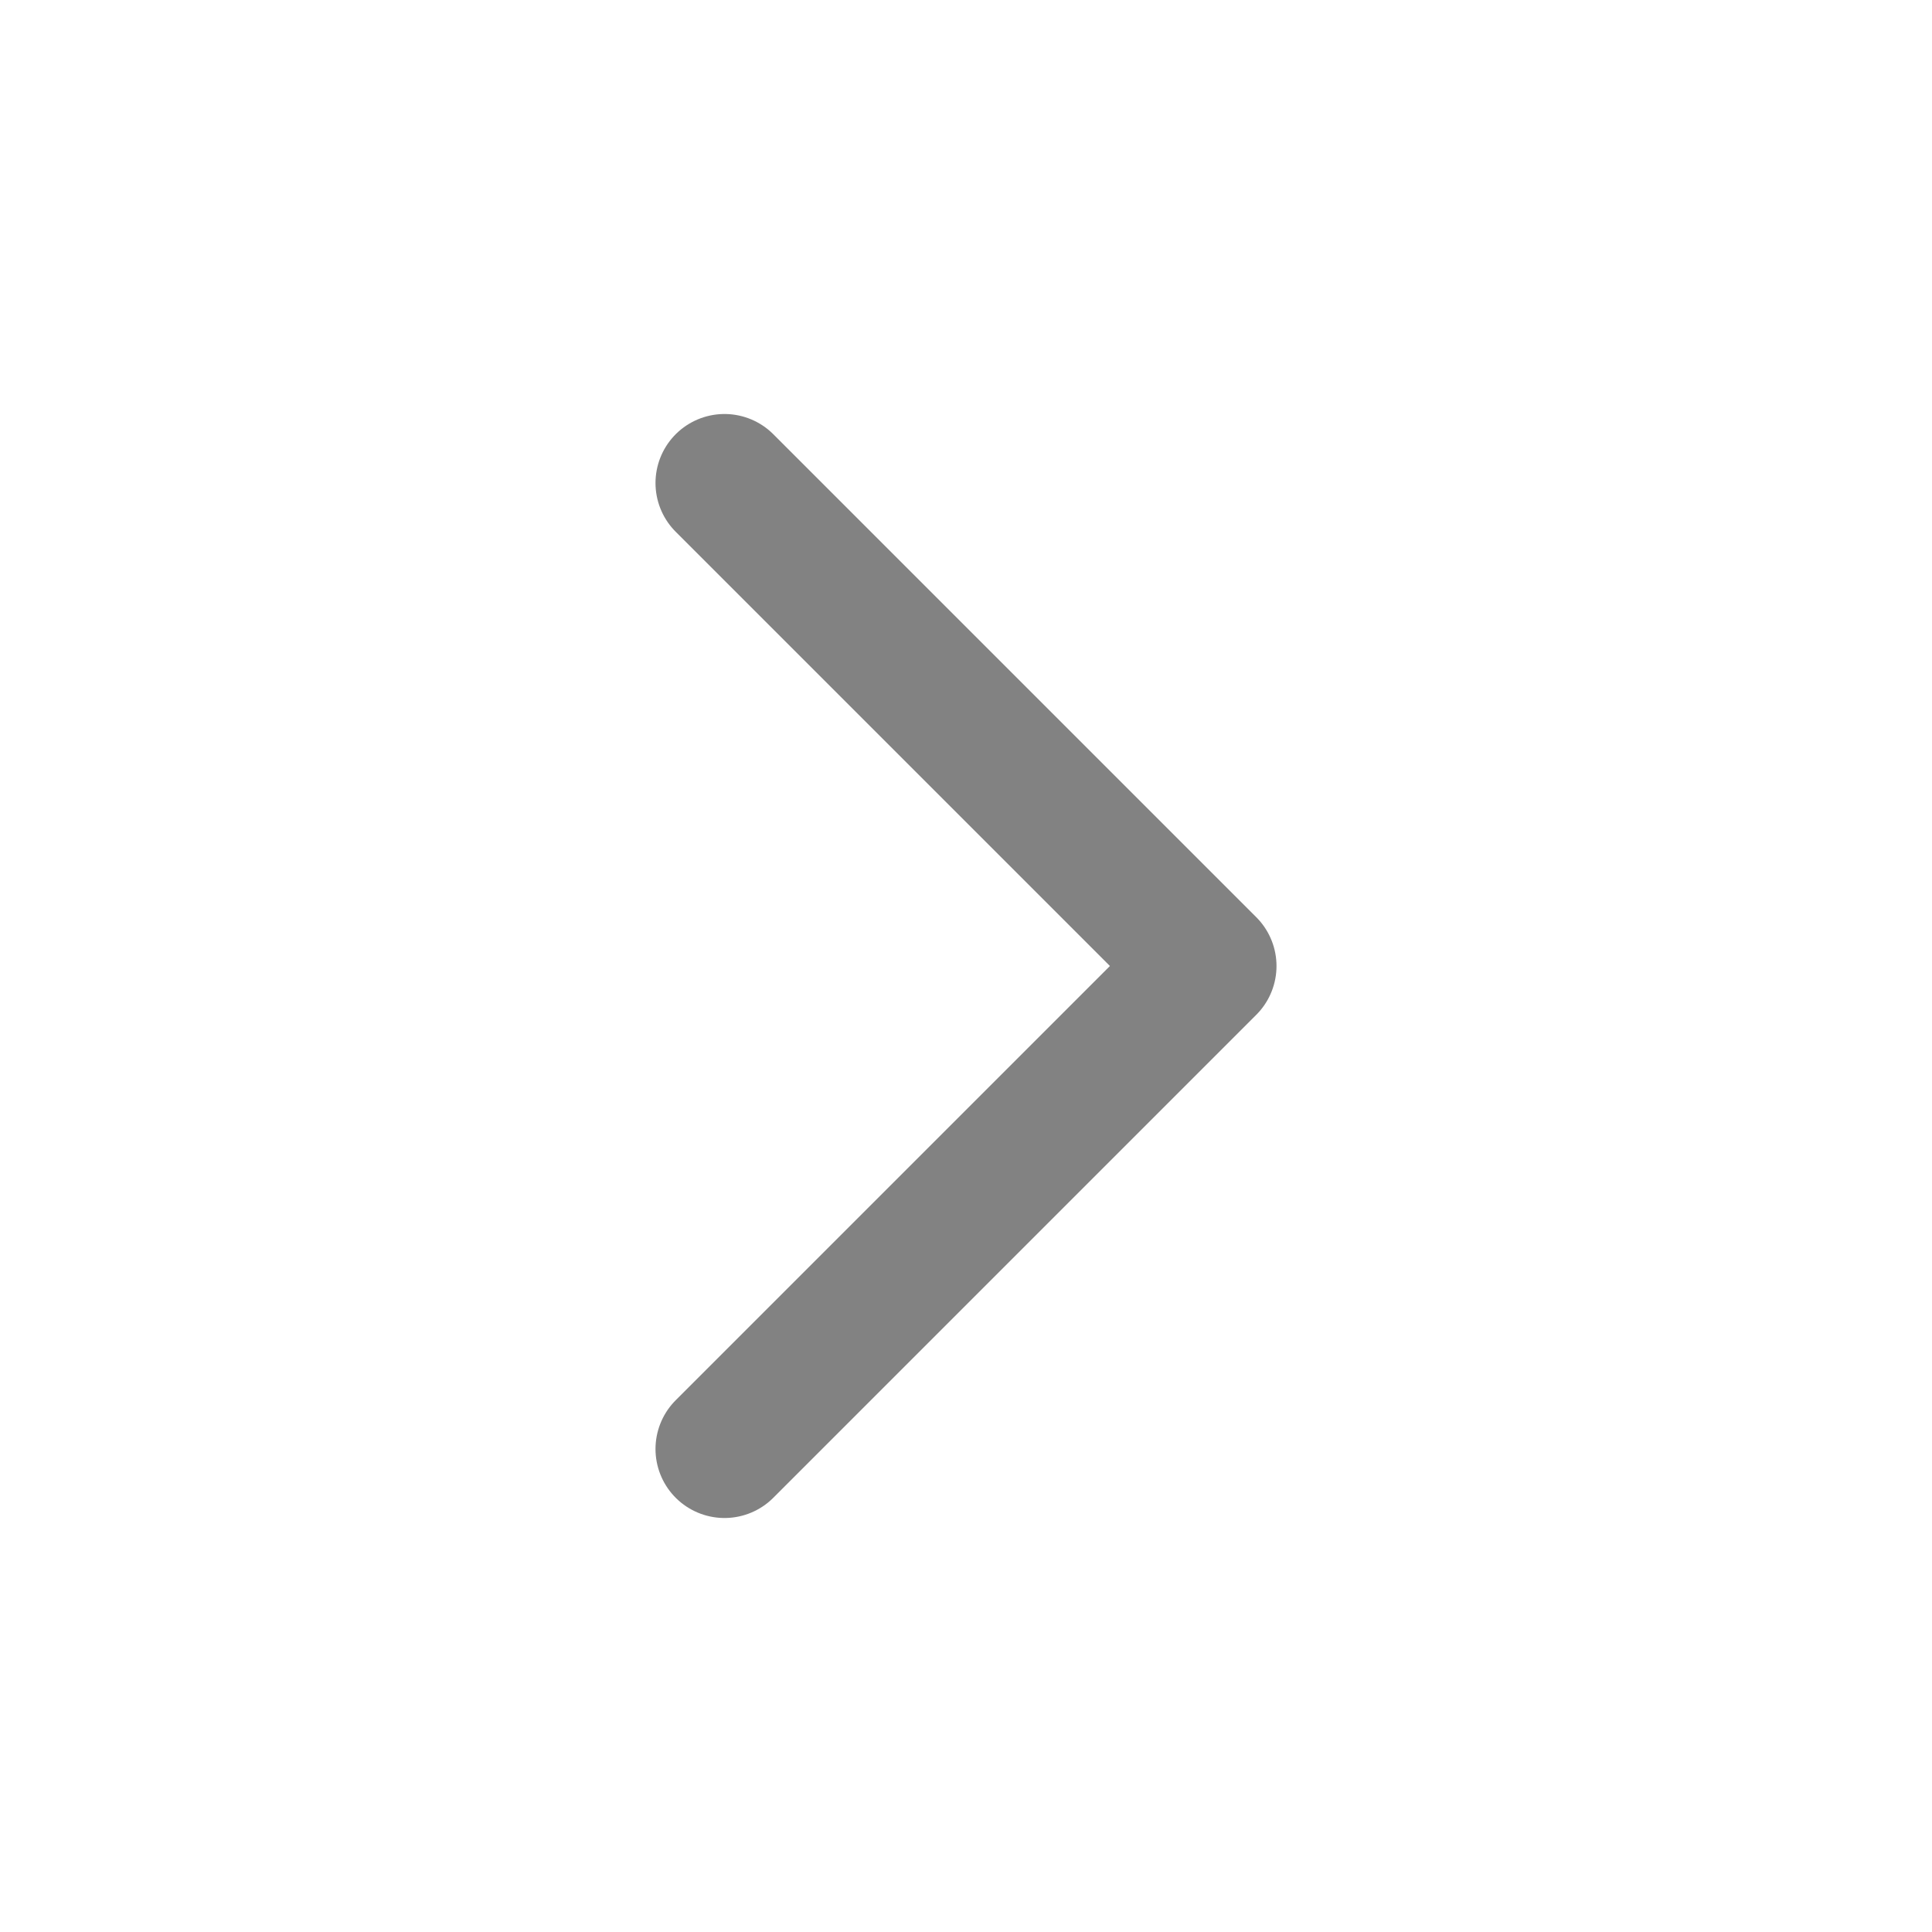
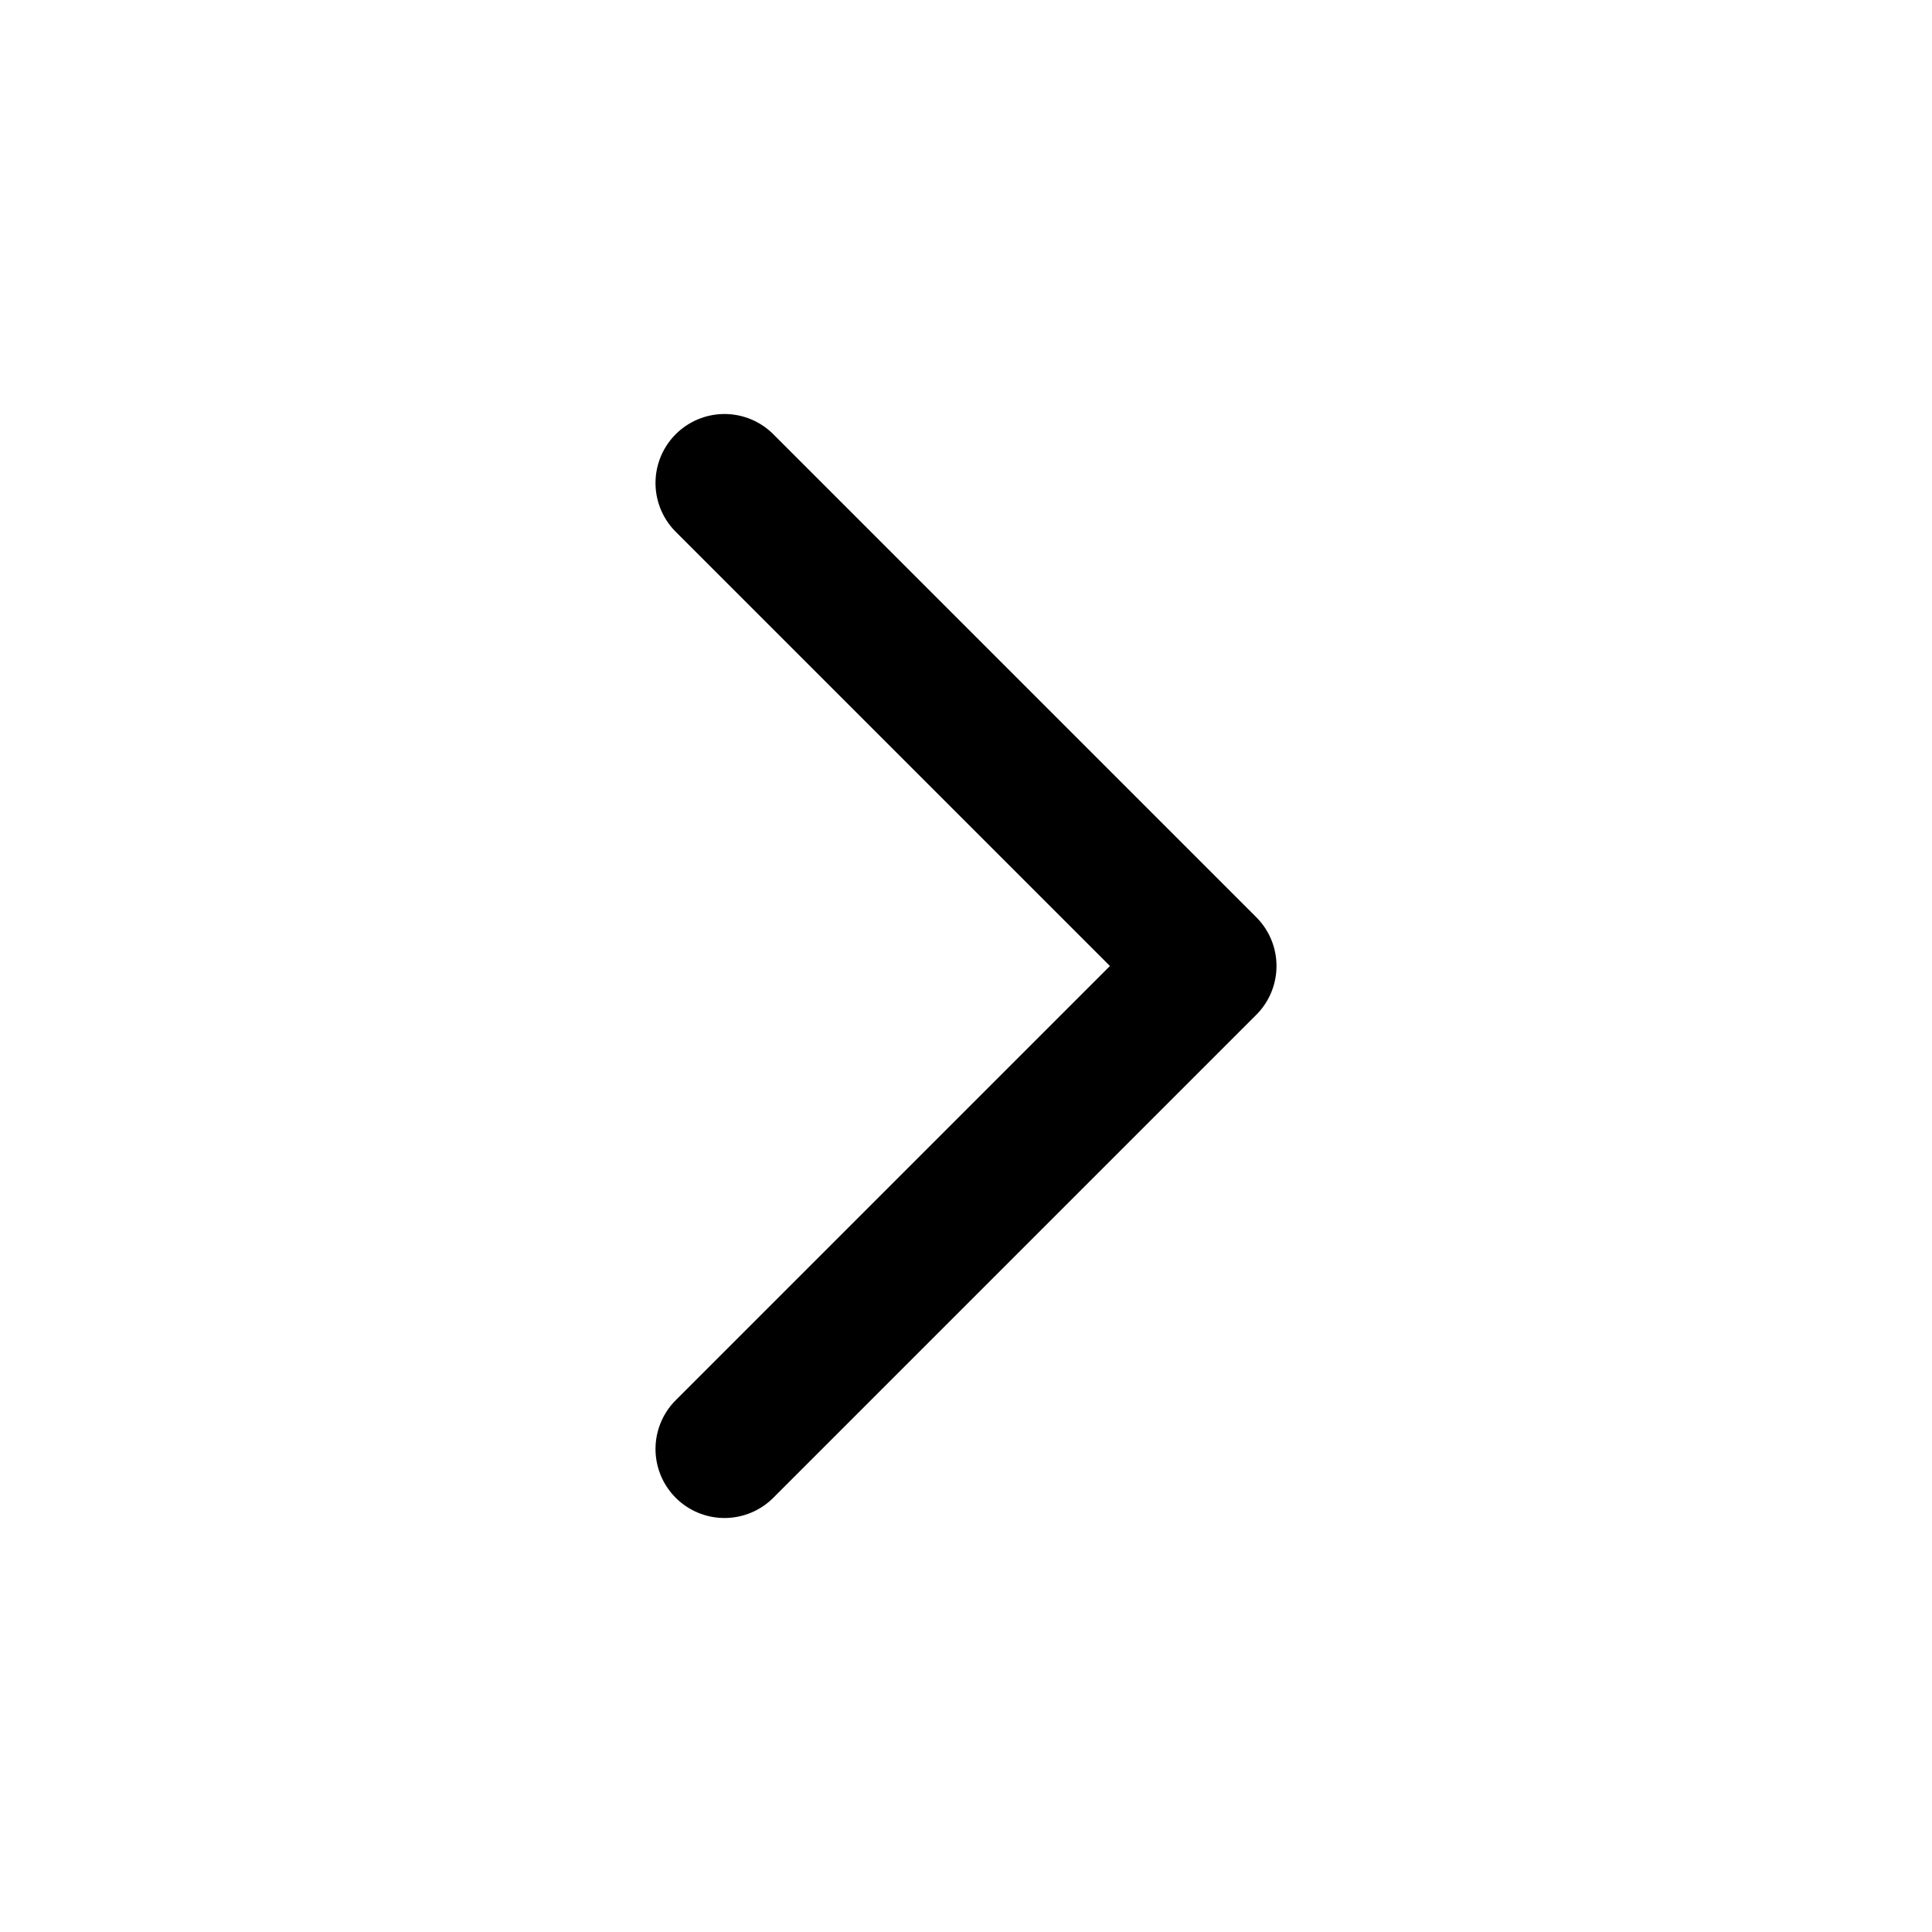
<svg xmlns="http://www.w3.org/2000/svg" width="14" height="14" viewBox="0 0 14 14" fill="none">
  <g id="chevron-right">
-     <path id="Vector" d="M5.25 10.5L8.75 7L5.25 3.5" stroke="#828282" stroke-linecap="round" stroke-linejoin="round" />
+     <path id="Vector" d="M5.25 10.5L8.75 7L5.25 3.5" stroke="black" stroke-linecap="round" stroke-linejoin="round" />
  </g>
</svg>
